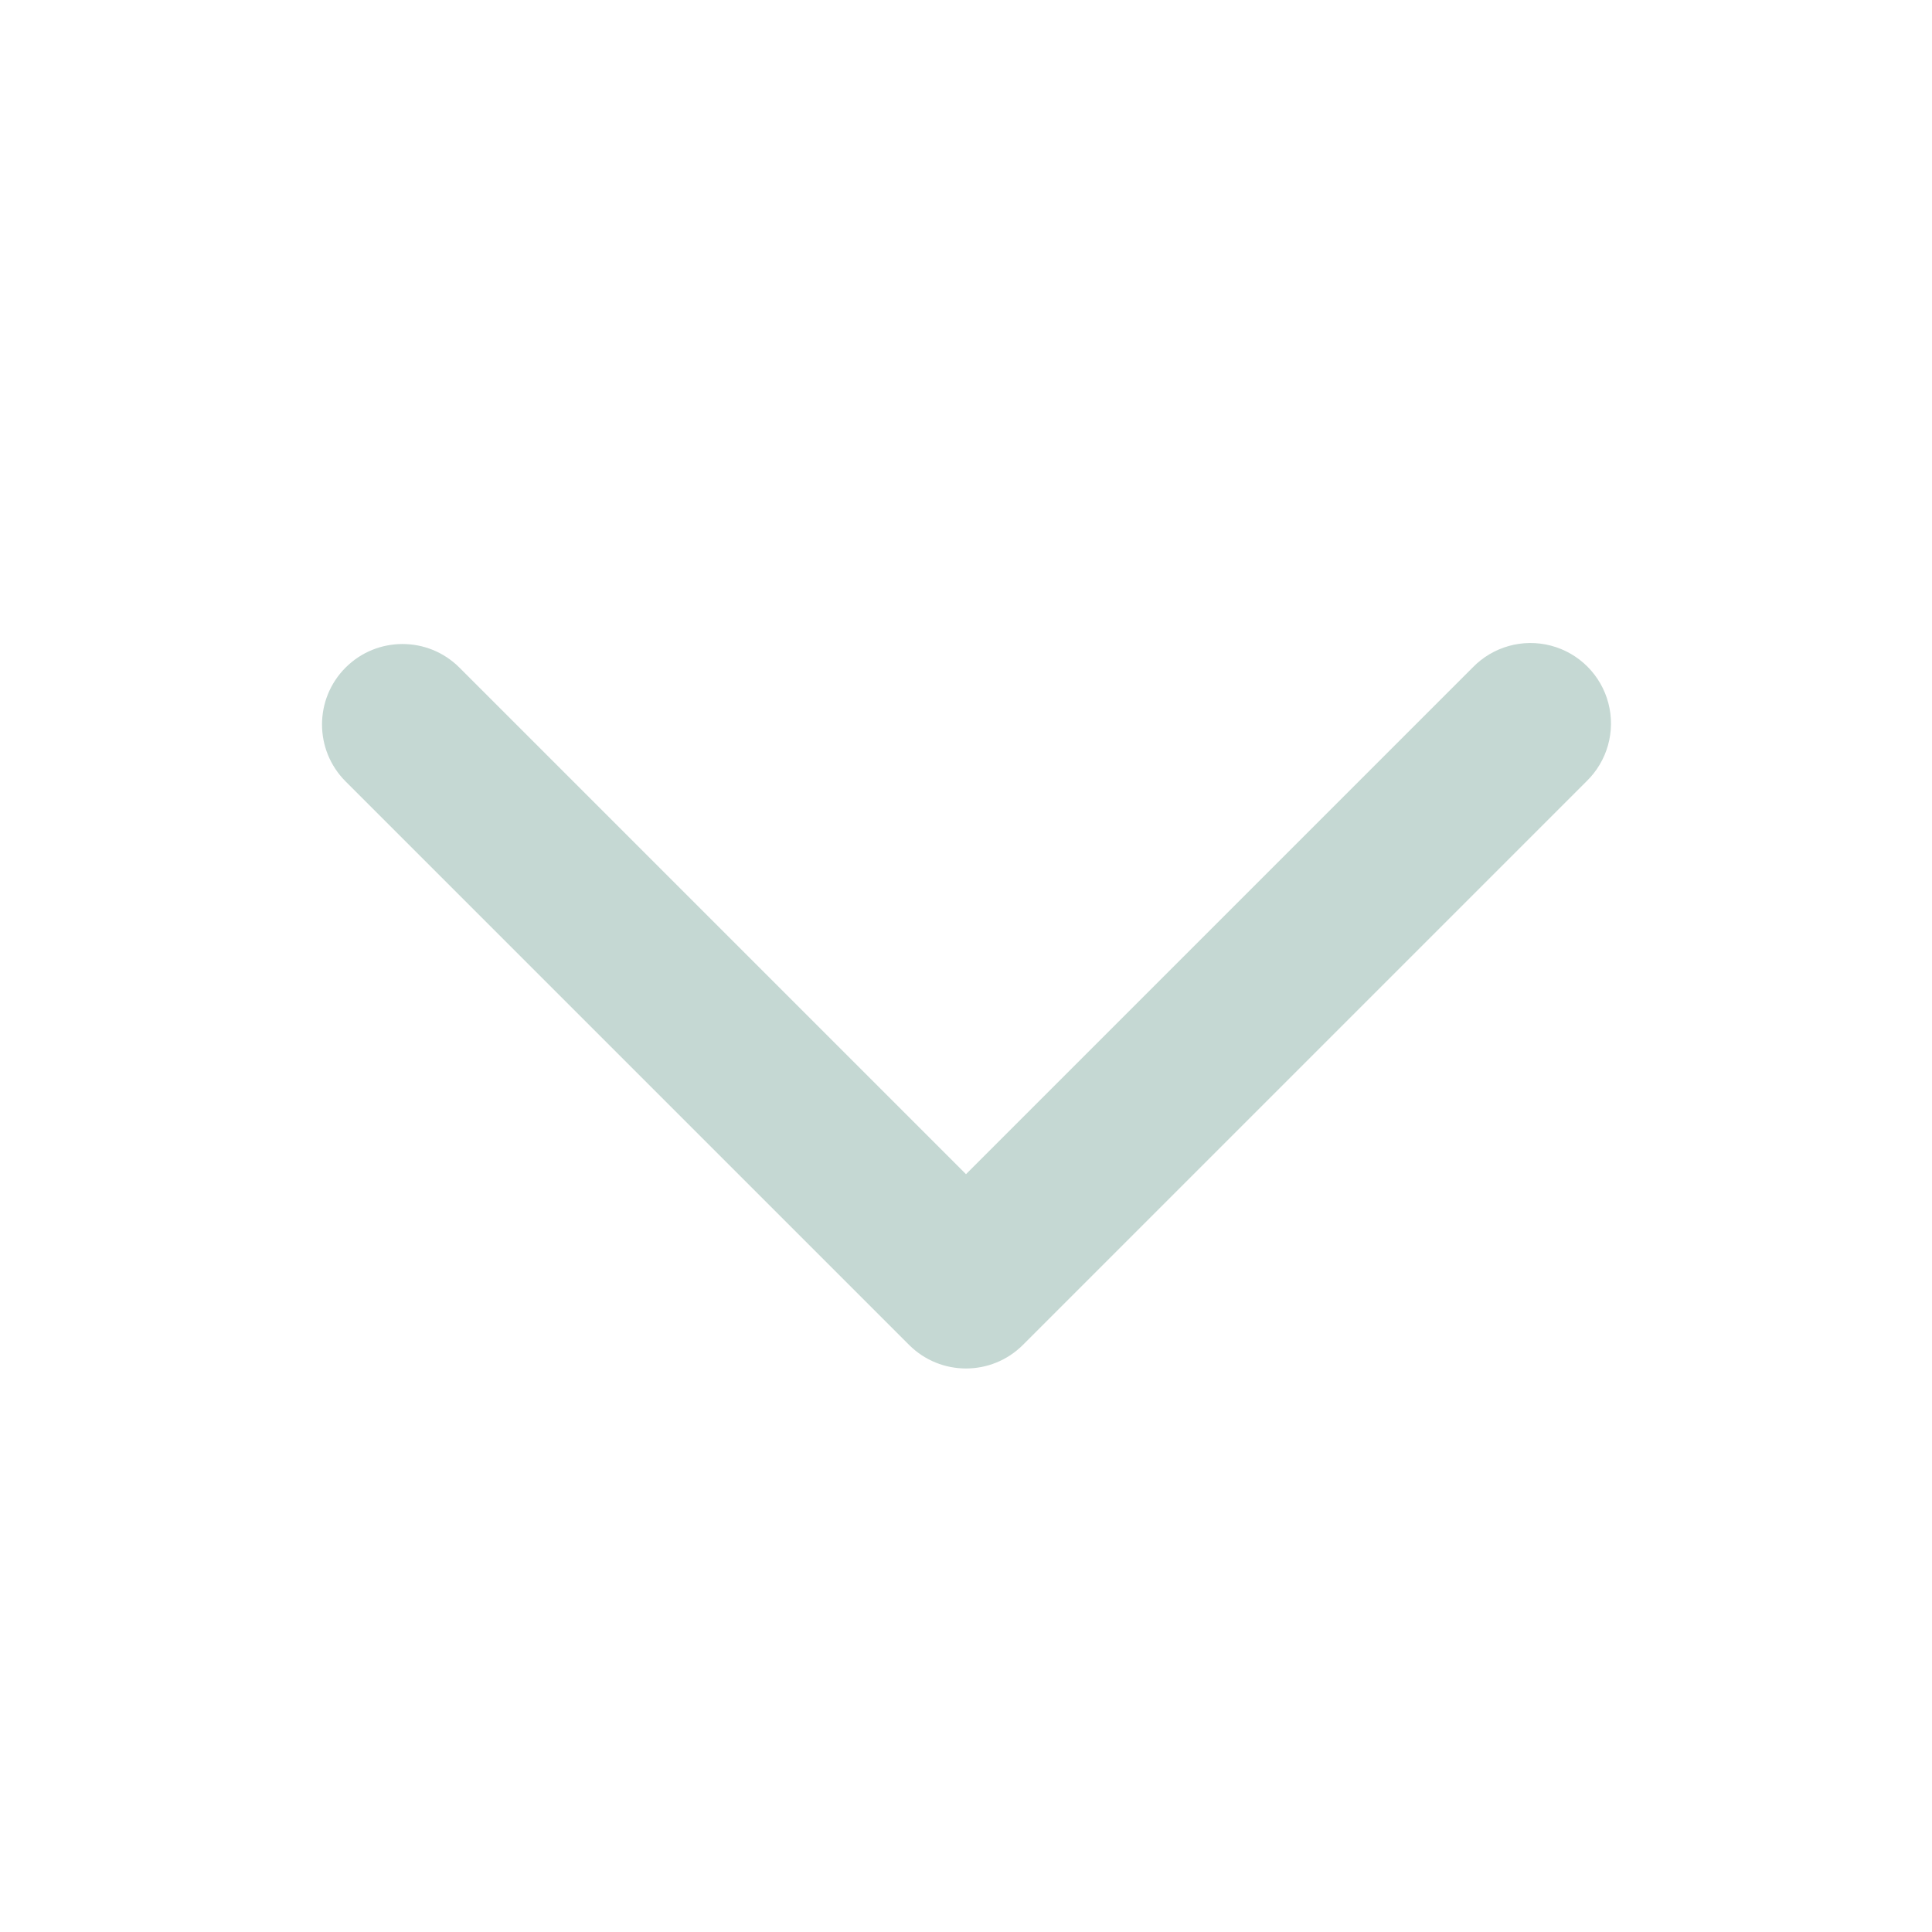
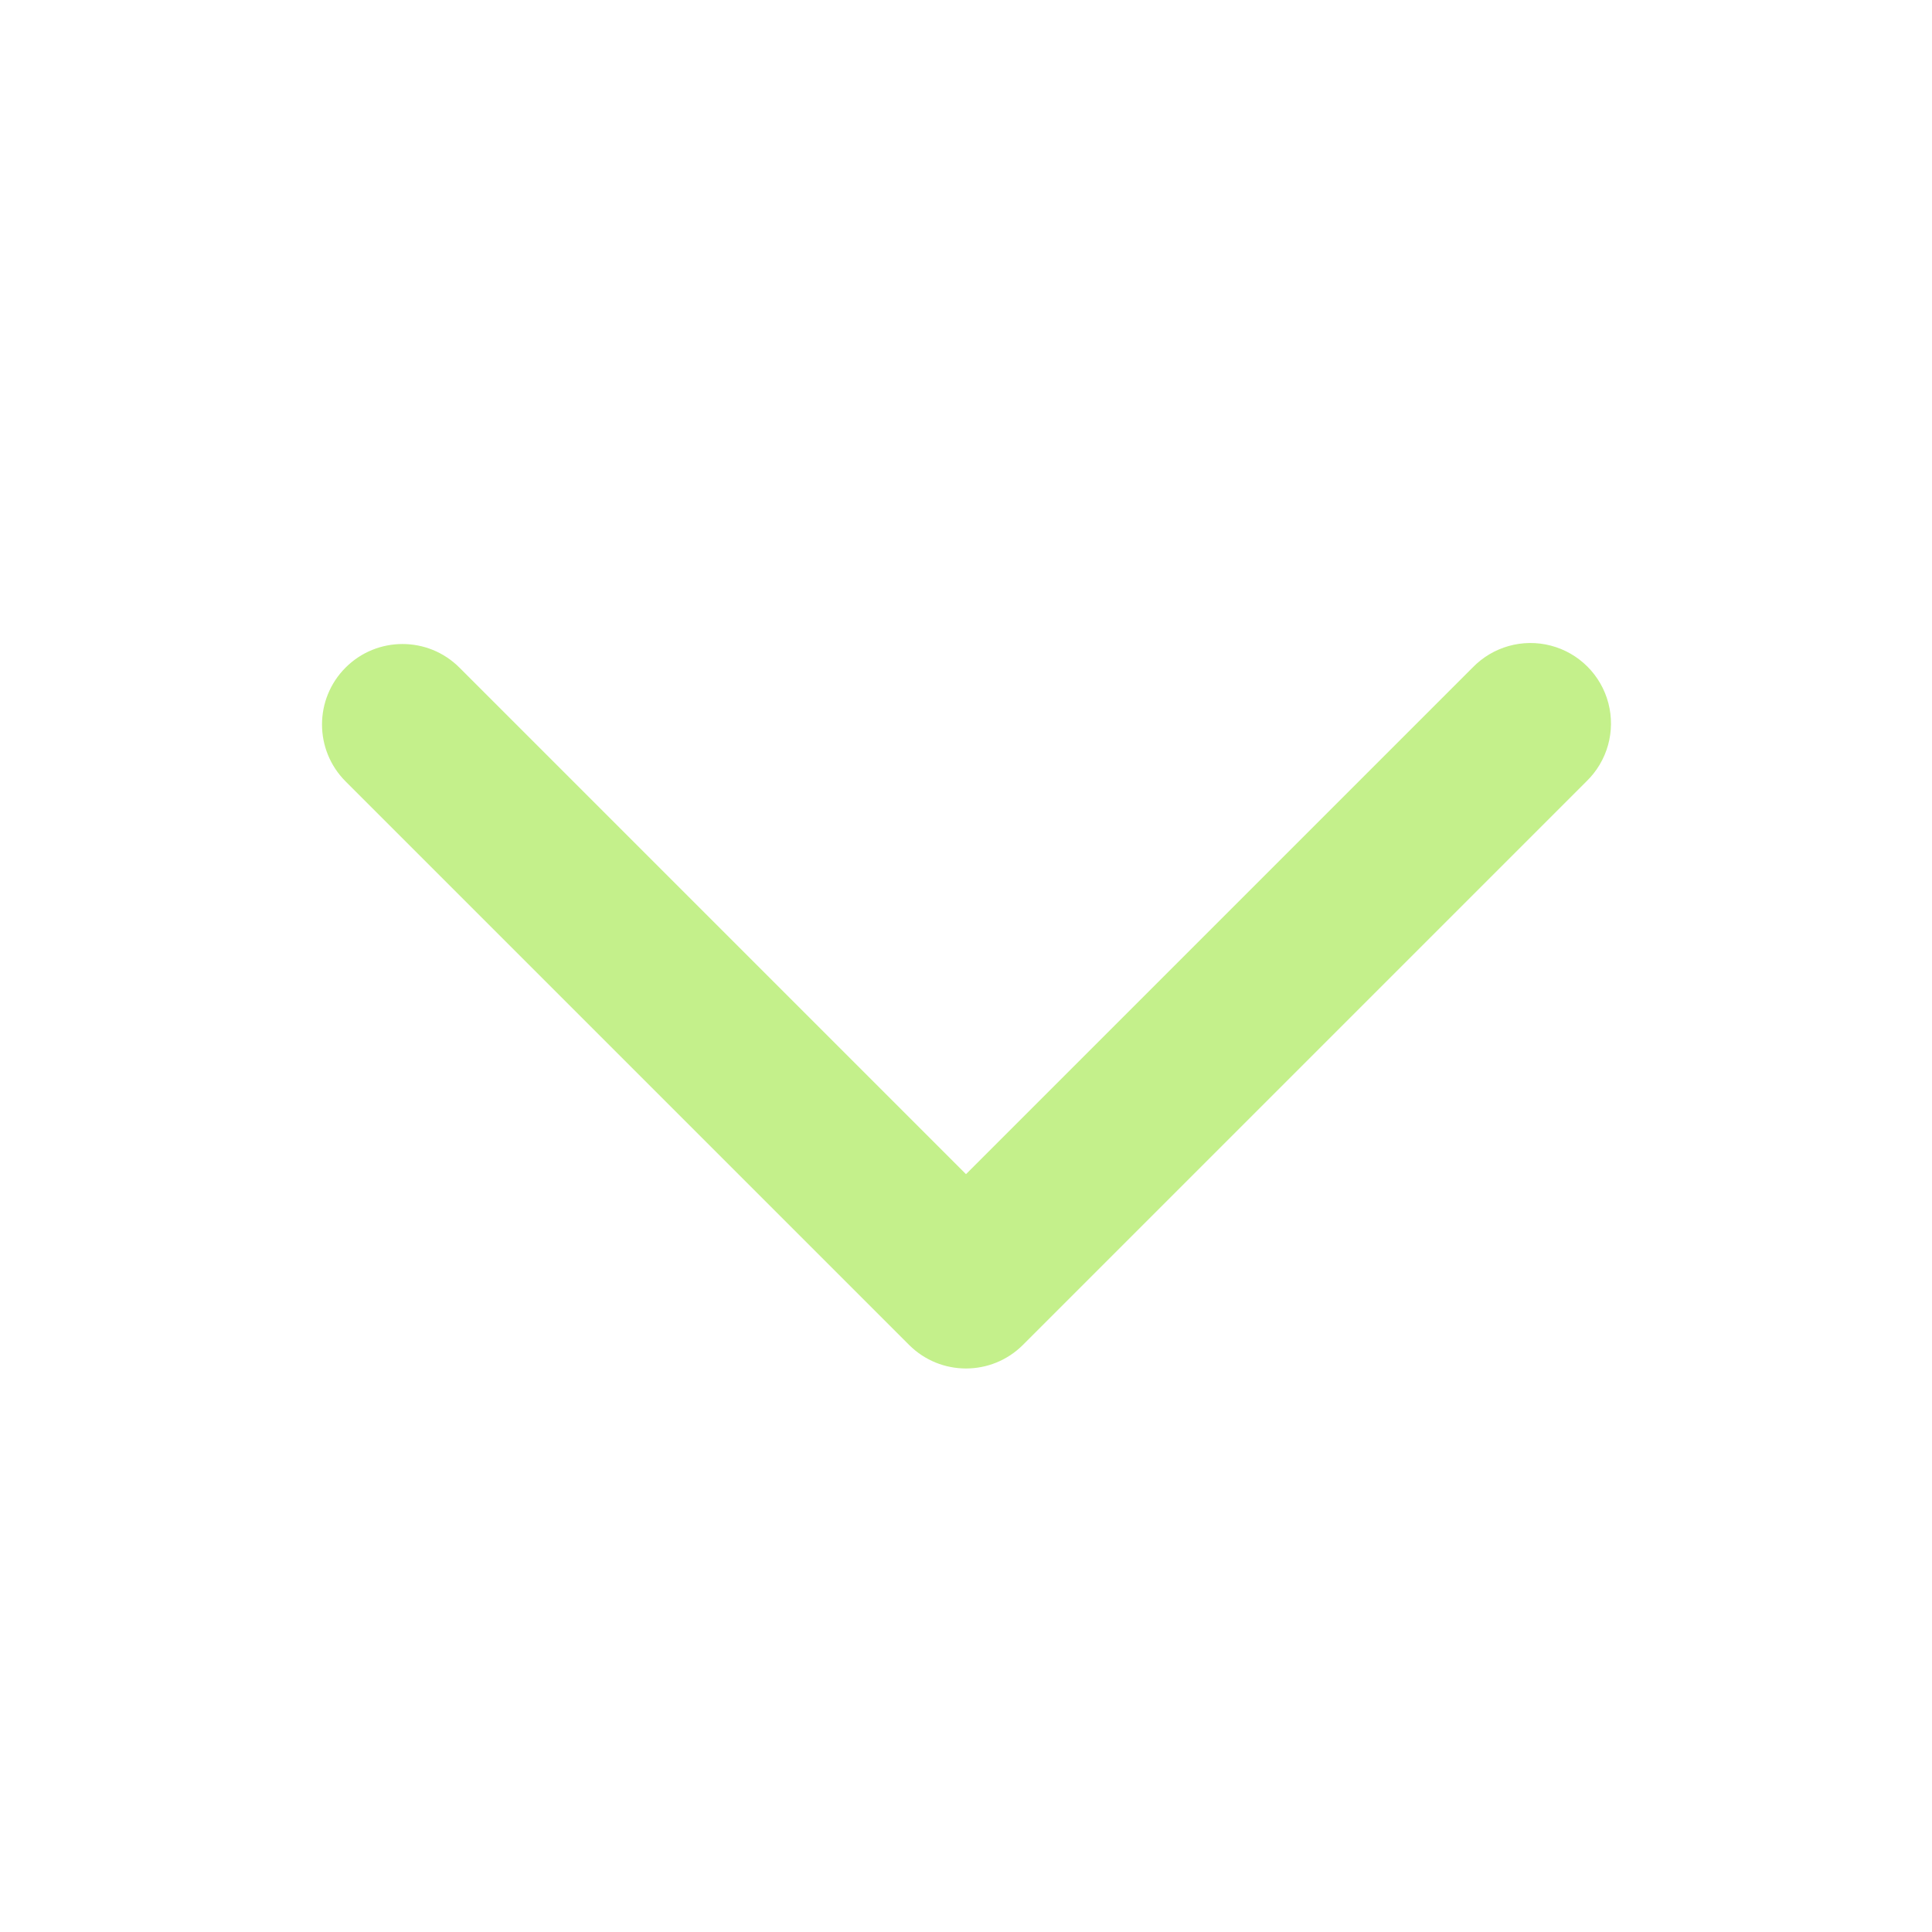
<svg xmlns="http://www.w3.org/2000/svg" width="24" height="24" fill="none" viewBox="0 0 24 24">
-   <path d="M4.293 8.293a1 1 0 0 1 1.414 0L12 14.586l6.293-6.293a1 1 0 1 1 1.414 1.414l-7 7a1 1 0 0 1-1.414 0l-7-7a1 1 0 0 1 0-1.414Z" fill="#c5d8d3" />
+   <path d="M4.293 8.293a1 1 0 0 1 1.414 0L12 14.586l6.293-6.293a1 1 0 1 1 1.414 1.414l-7 7a1 1 0 0 1-1.414 0l-7-7a1 1 0 0 1 0-1.414Z" fill="#c4f08b" />
</svg>
